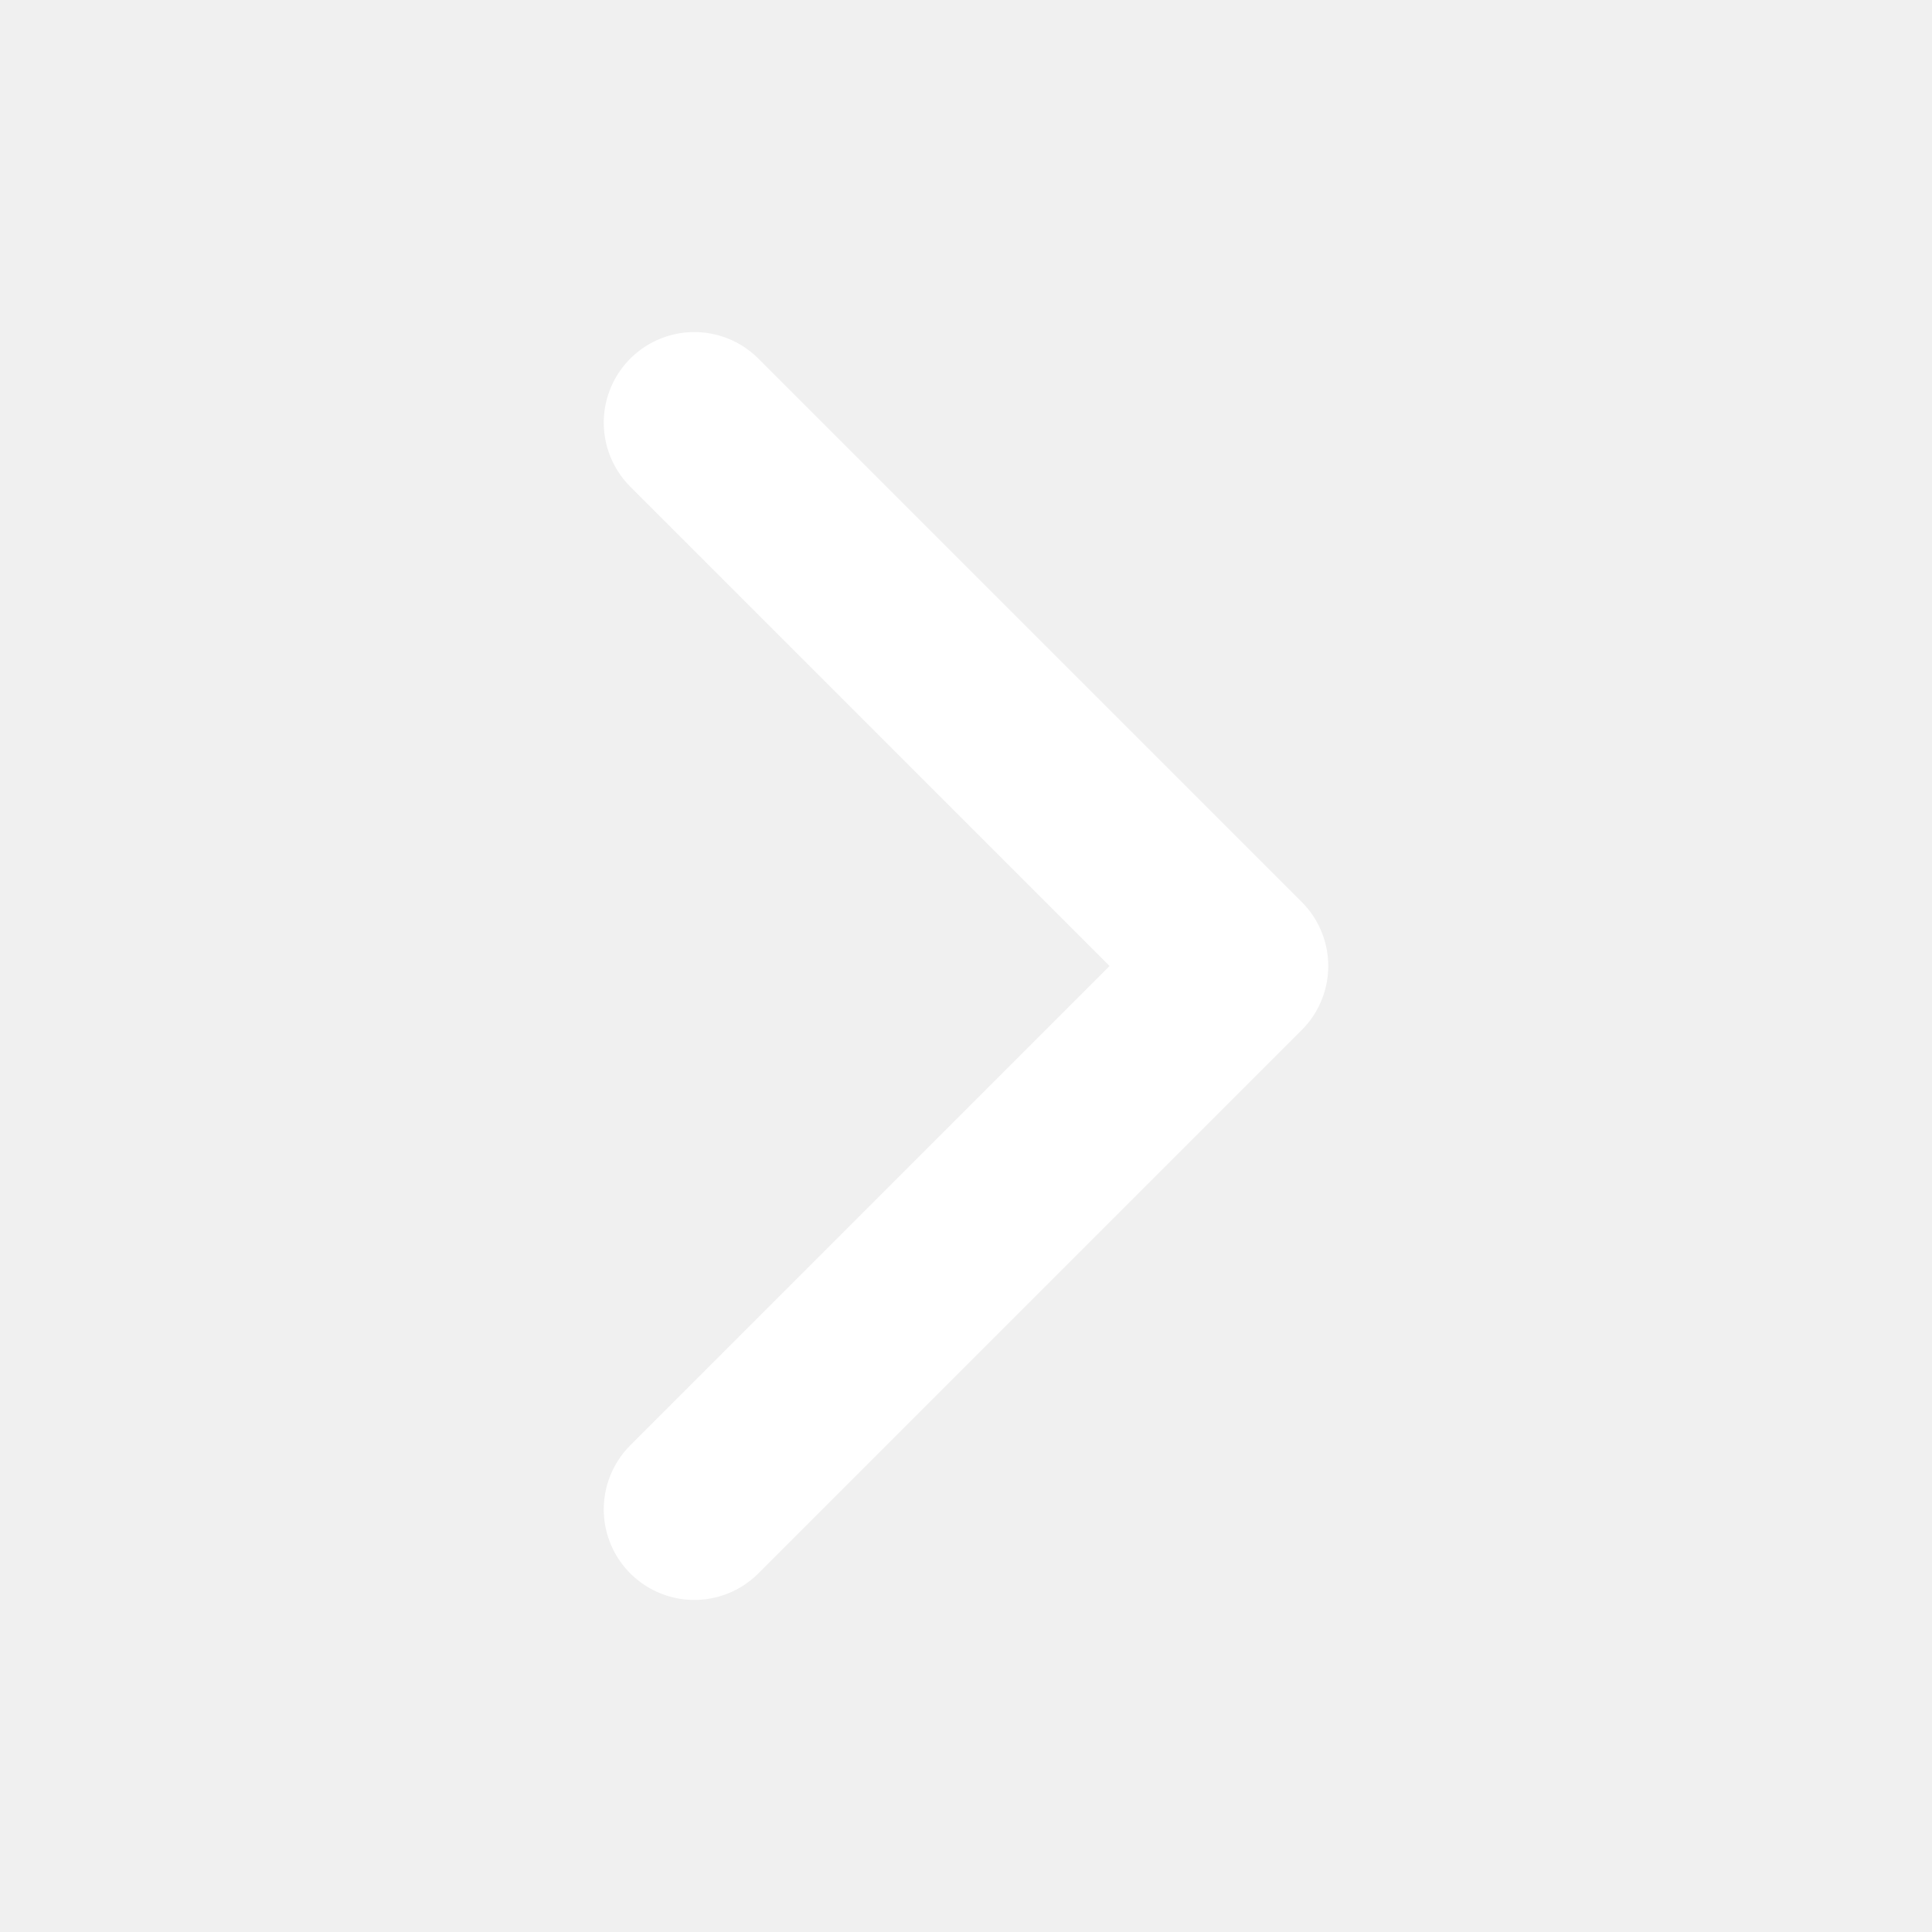
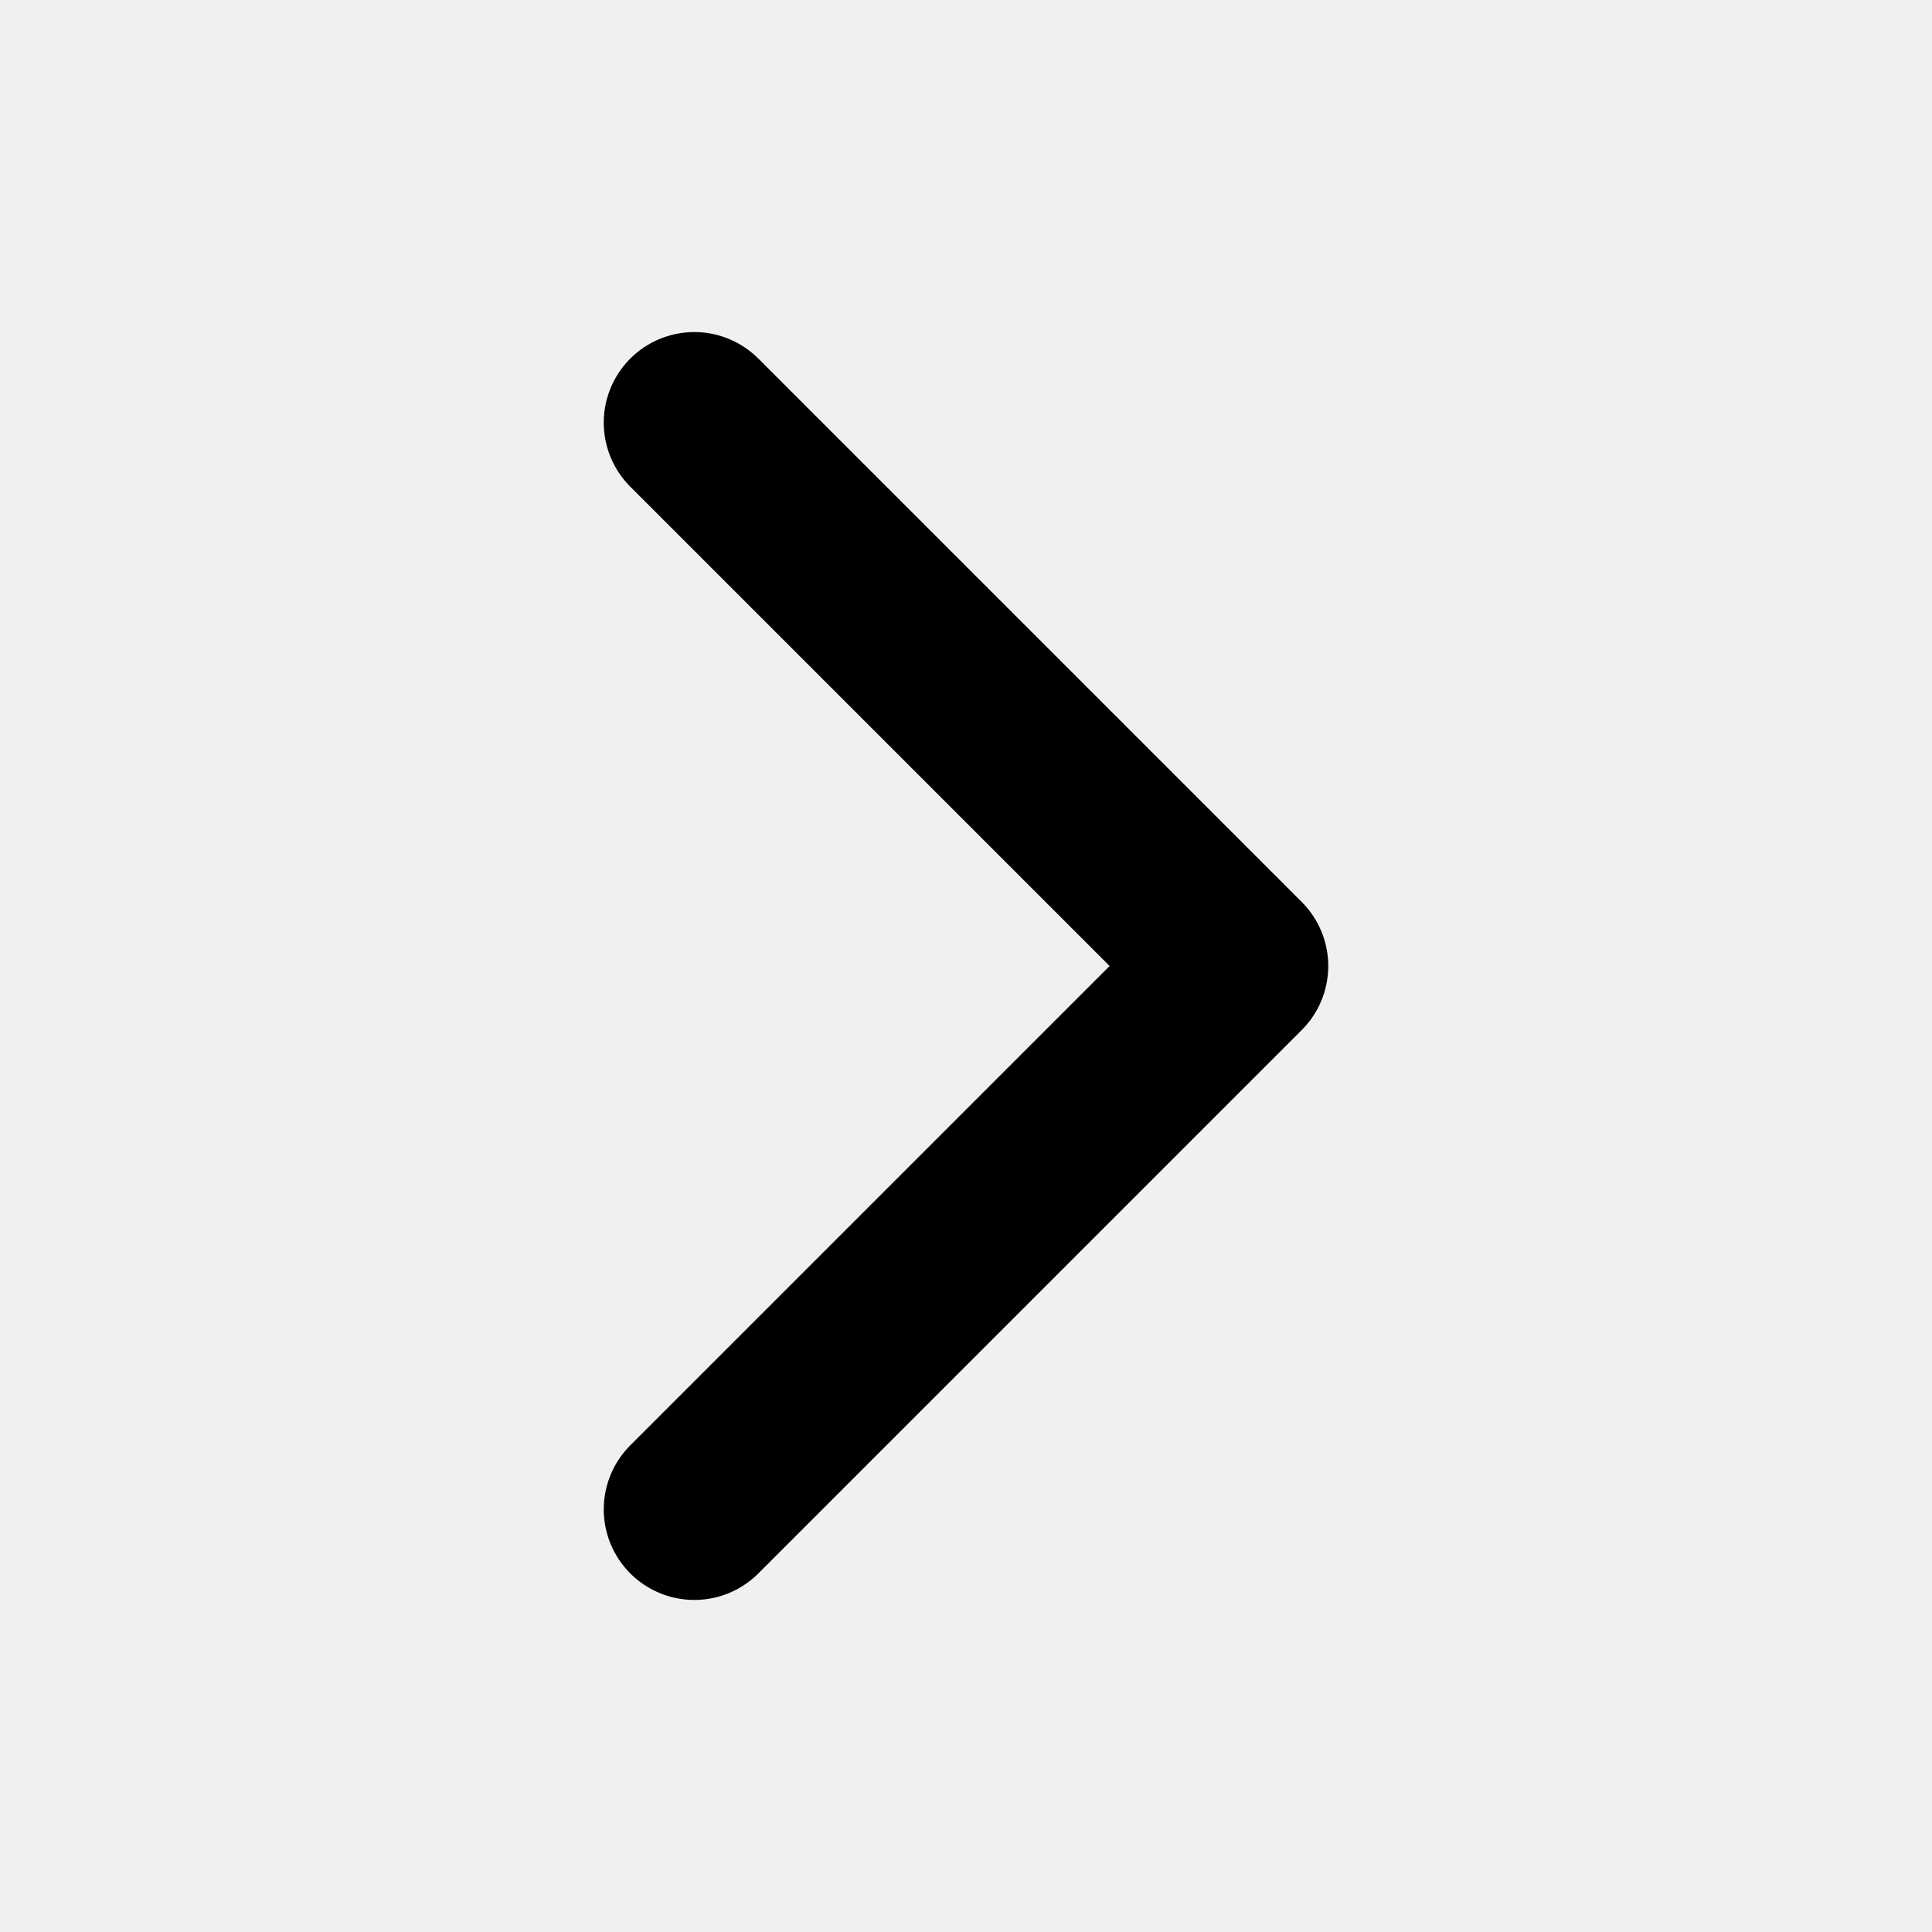
<svg xmlns="http://www.w3.org/2000/svg" width="50" height="50" viewBox="0 0 512 512">
-   <polyline points="184 112 328 256 184 400" style="fill:none;stroke:#fff;stroke-linecap:round;stroke-linejoin:round;stroke-width:48px" />
+   <polyline points="184 112 328 256 184 400" style="fill:none;stroke:#000;stroke-linecap:round;stroke-linejoin:round;stroke-width:48px" />
</svg>
